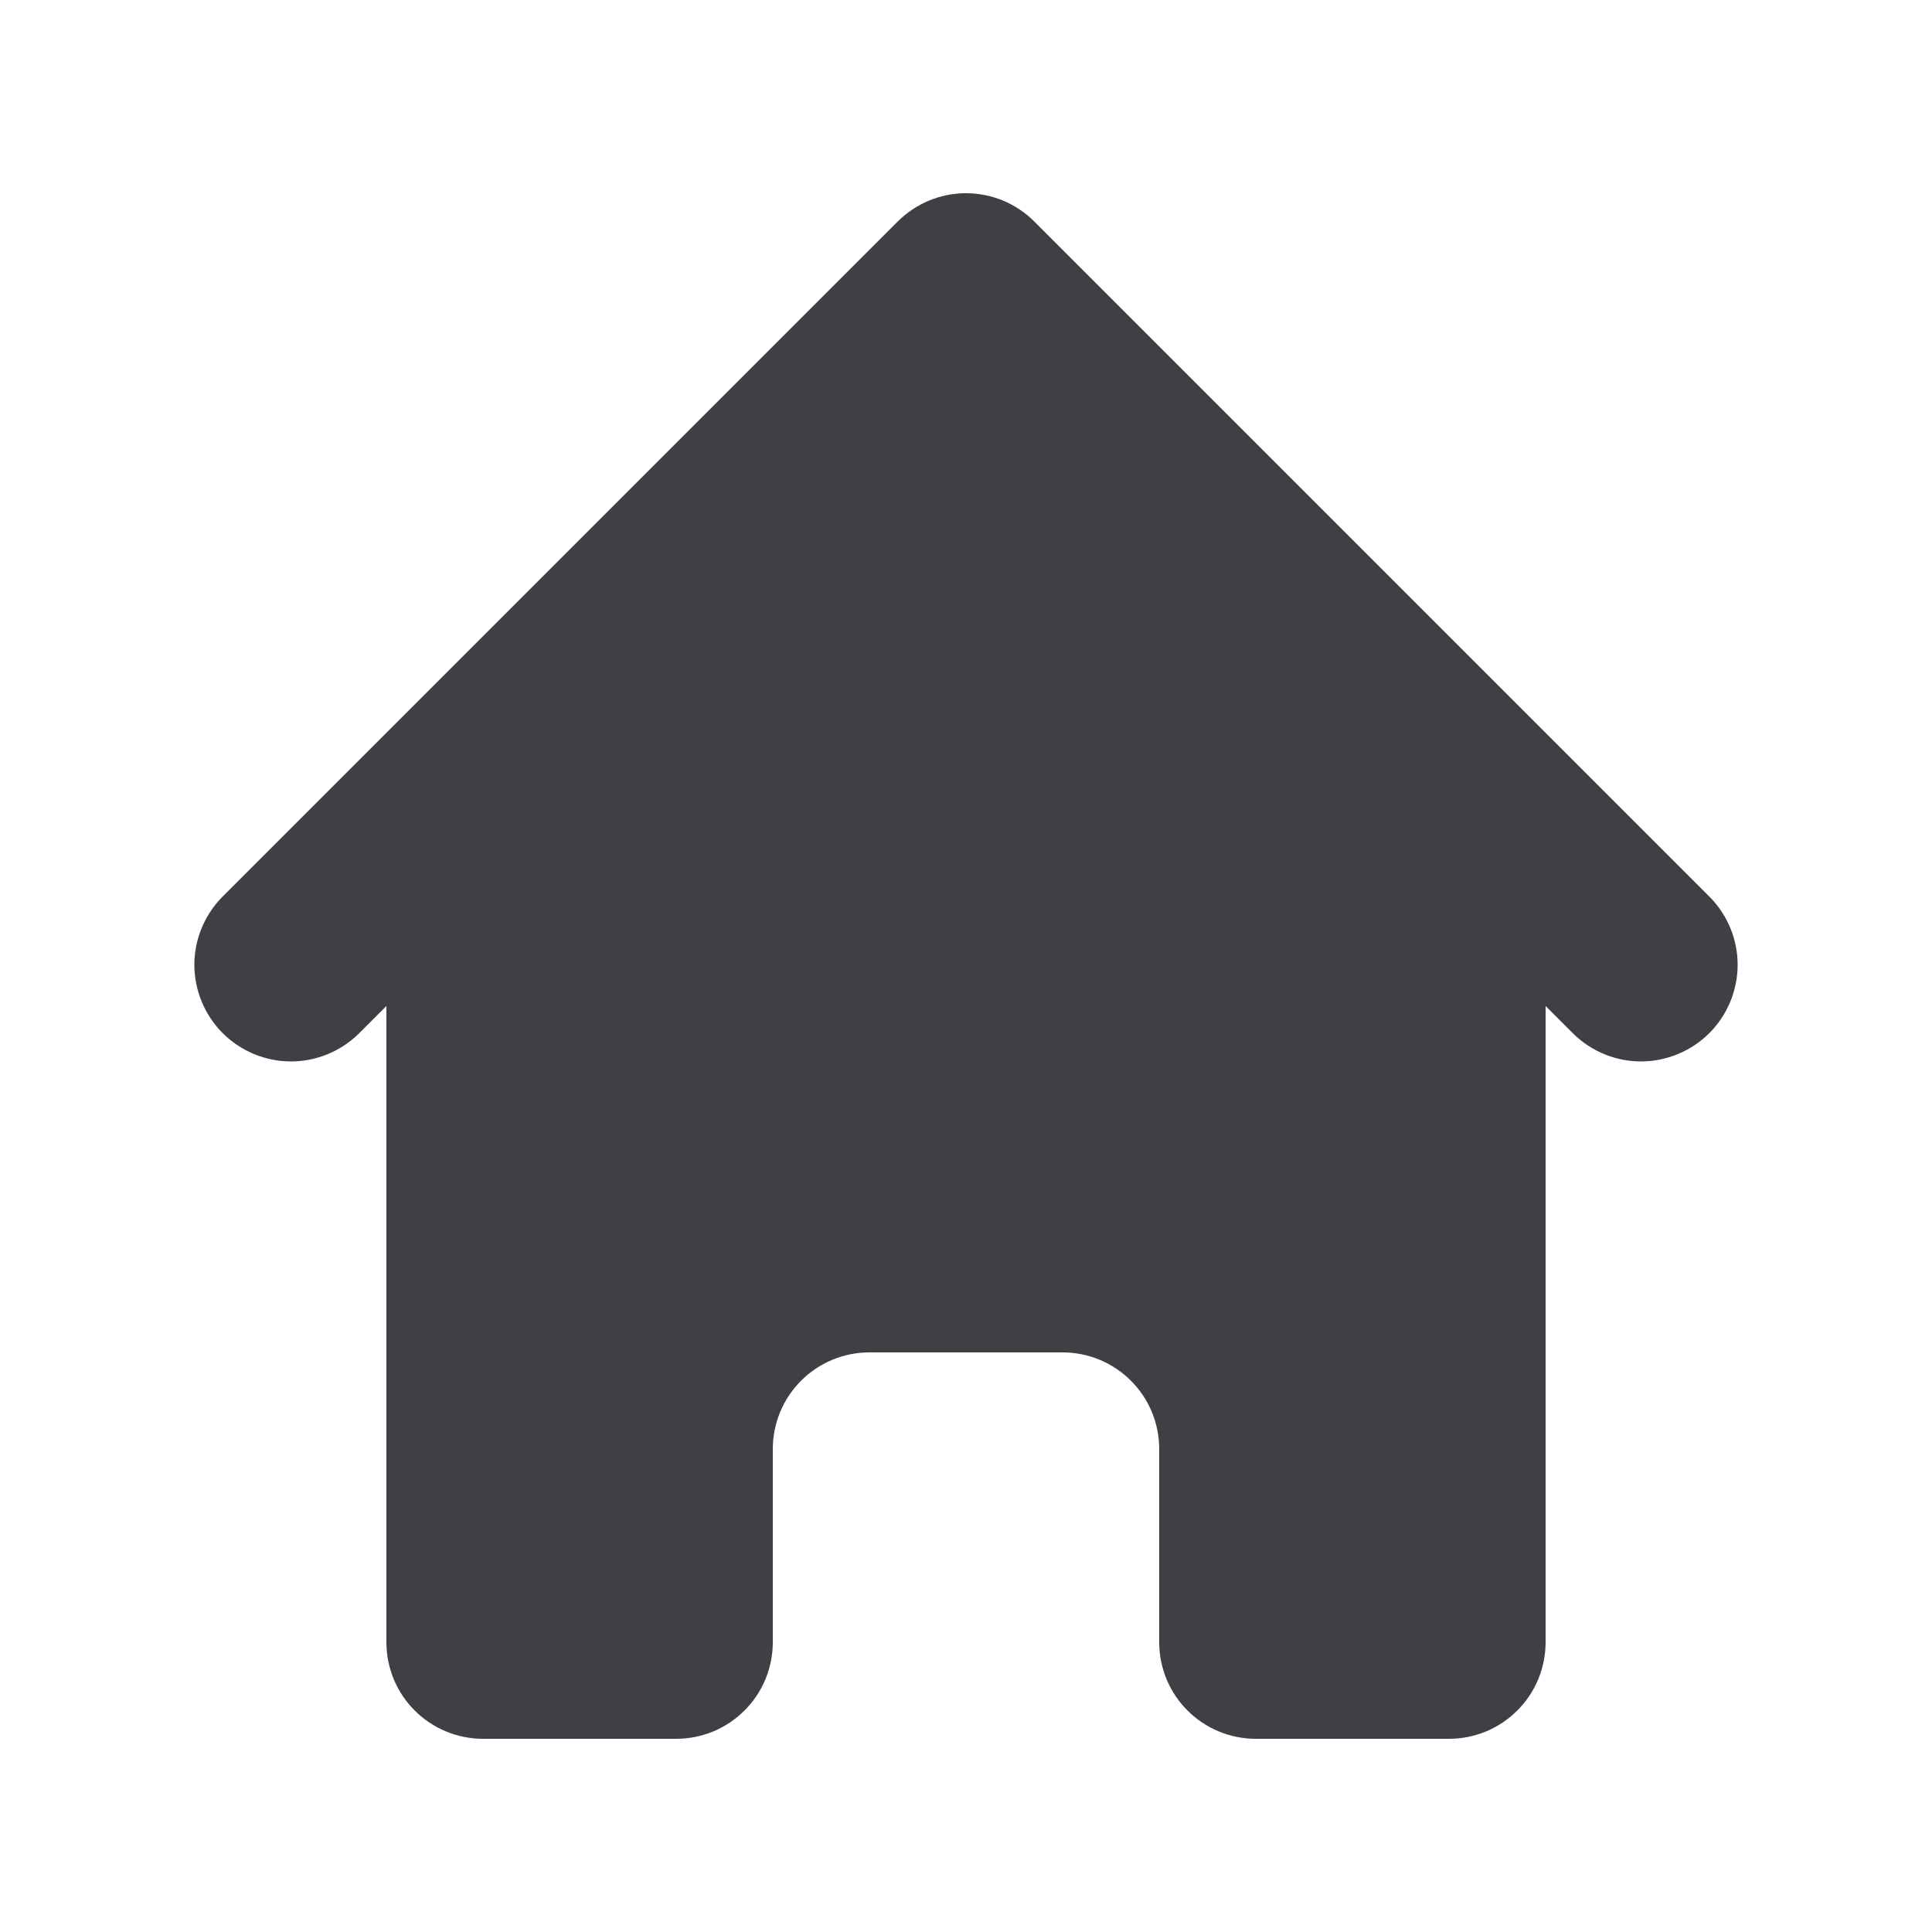
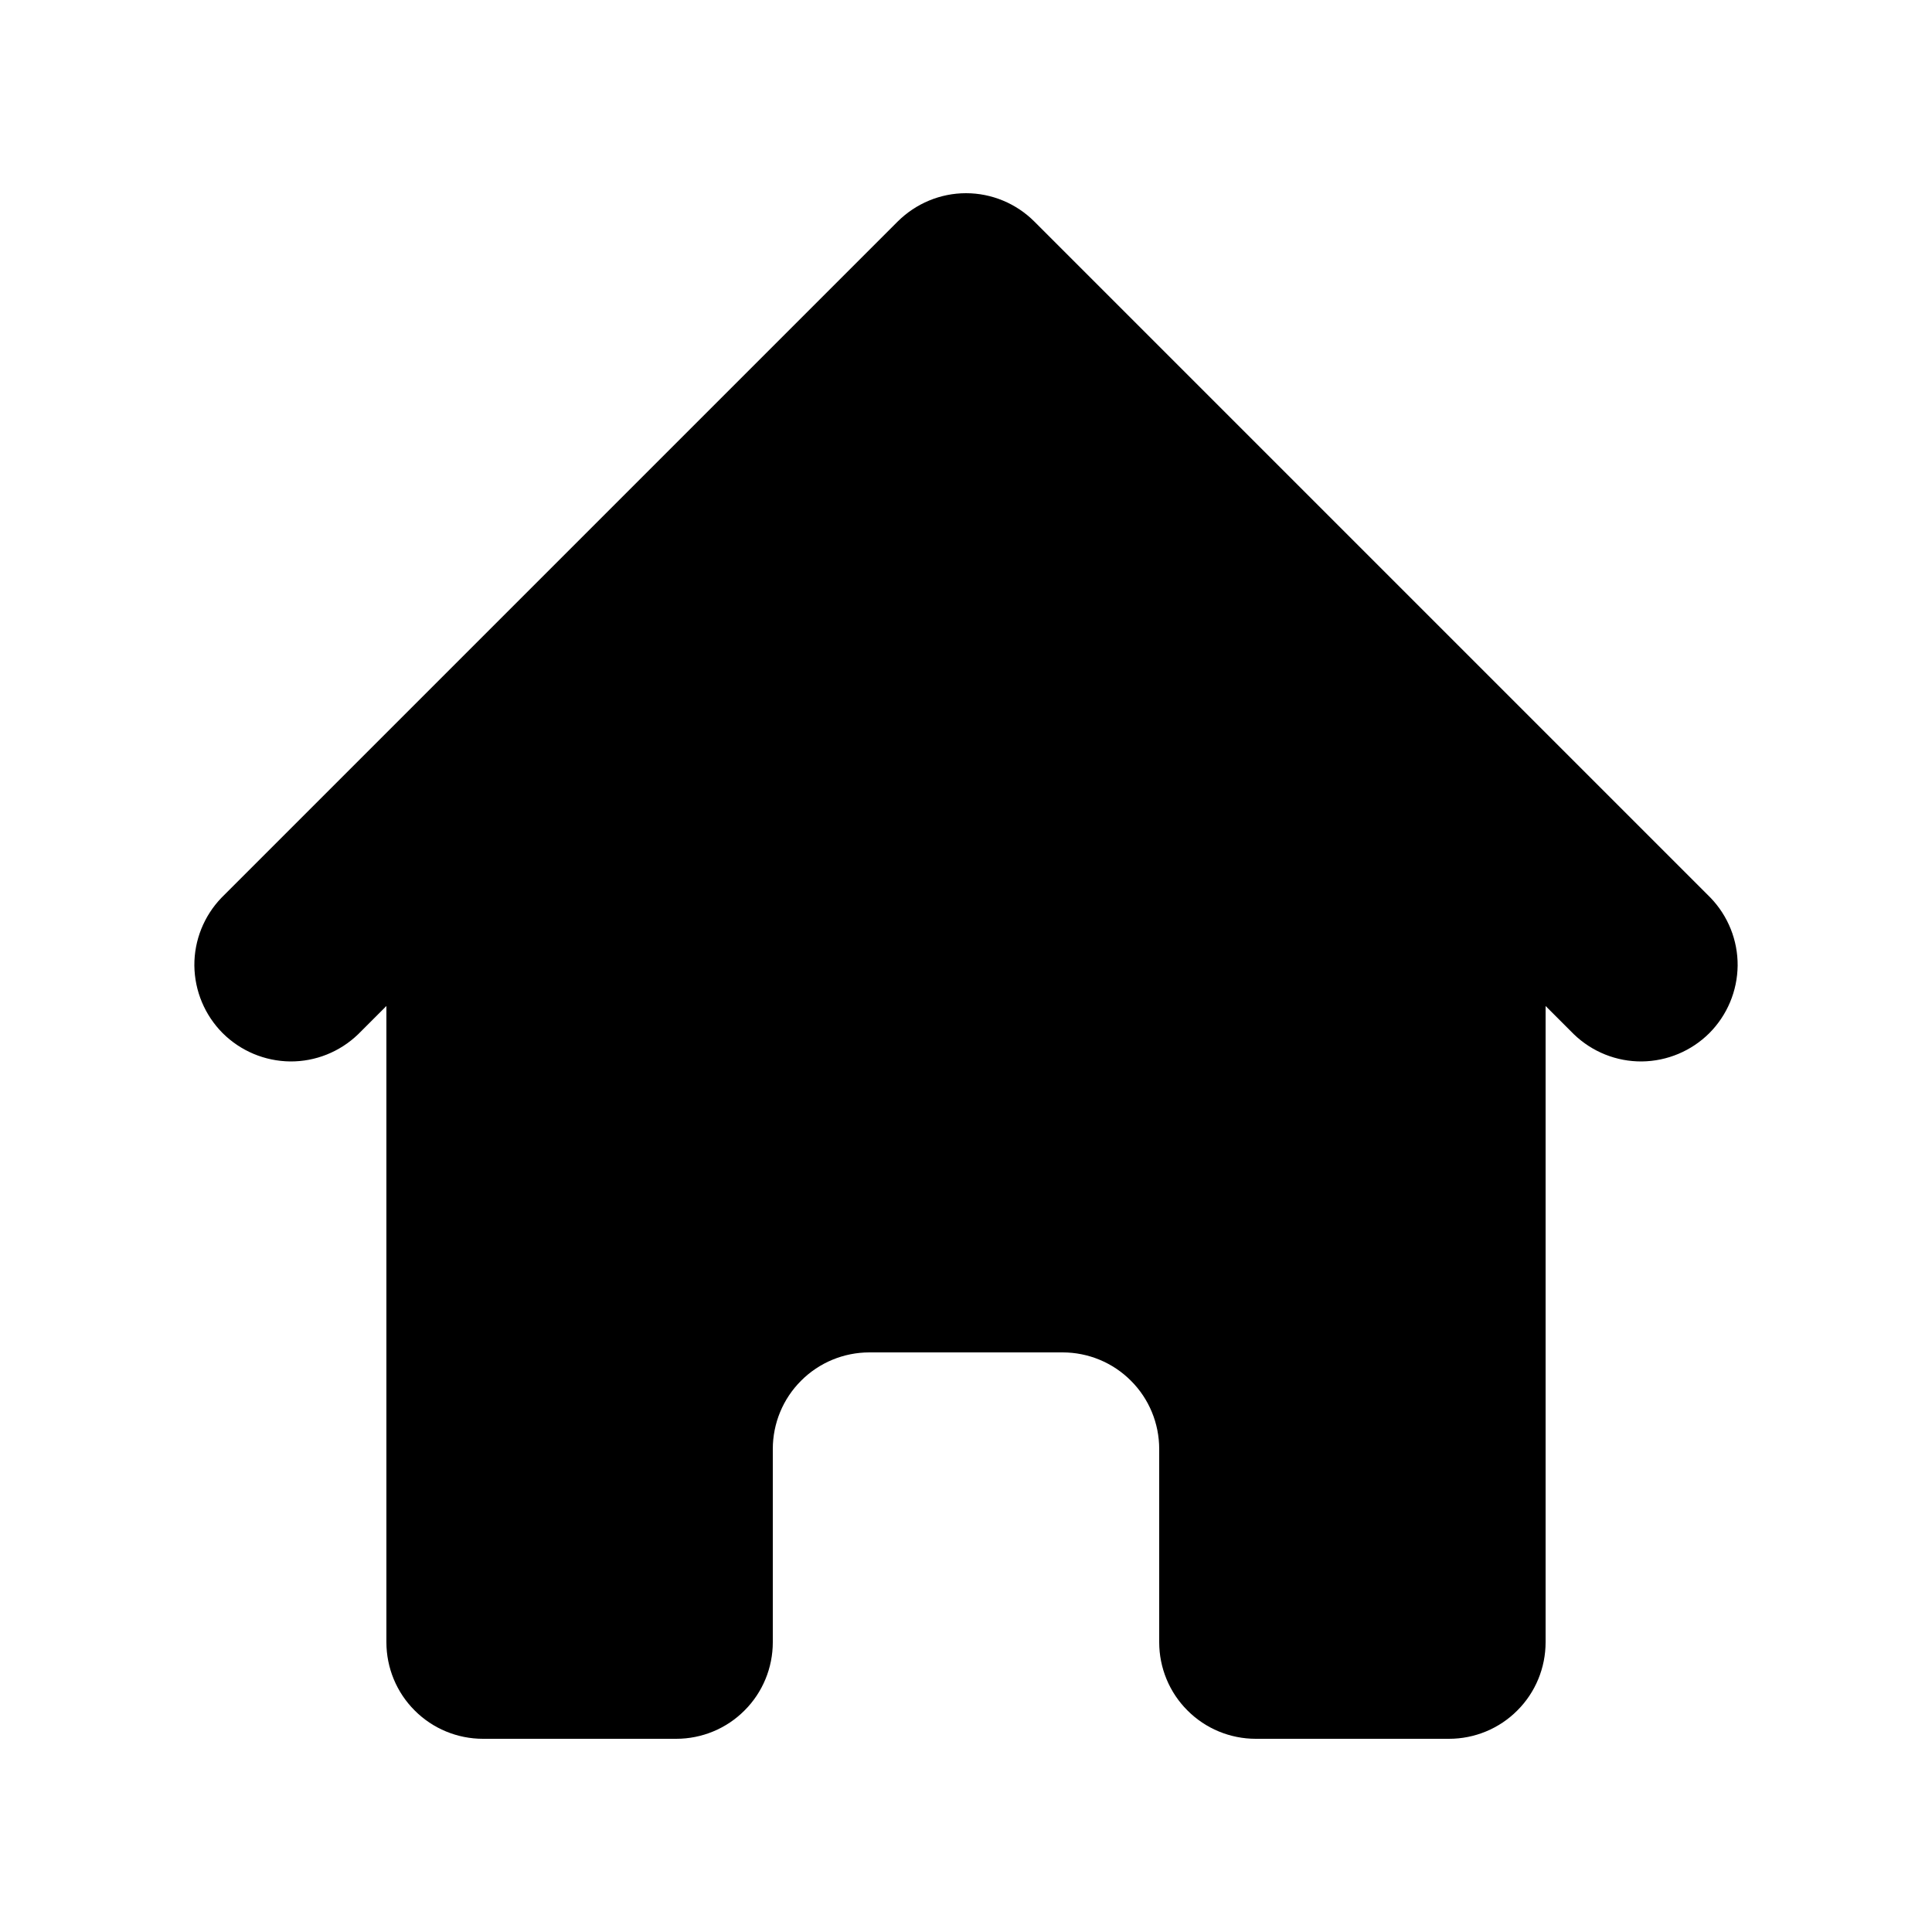
<svg xmlns="http://www.w3.org/2000/svg" width="20" height="20" viewBox="0 0 20 20" fill="none">
-   <path d="M10.707 2.293C10.52 2.106 10.265 2 10 2C9.735 2 9.481 2.106 9.293 2.293L2.293 9.293C2.111 9.482 2.01 9.734 2.012 9.996C2.015 10.259 2.12 10.509 2.305 10.695C2.491 10.88 2.741 10.985 3.004 10.988C3.266 10.99 3.518 10.889 3.707 10.707L4 10.414V17C4 17.265 4.105 17.52 4.293 17.707C4.48 17.895 4.735 18 5 18H7C7.265 18 7.52 17.895 7.707 17.707C7.895 17.52 8 17.265 8 17V15C8 14.735 8.105 14.48 8.293 14.293C8.48 14.105 8.735 14 9 14H11C11.265 14 11.52 14.105 11.707 14.293C11.895 14.48 12 14.735 12 15V17C12 17.265 12.105 17.52 12.293 17.707C12.48 17.895 12.735 18 13 18H15C15.265 18 15.52 17.895 15.707 17.707C15.895 17.52 16 17.265 16 17V10.414L16.293 10.707C16.482 10.889 16.734 10.99 16.996 10.988C17.259 10.985 17.509 10.88 17.695 10.695C17.88 10.509 17.985 10.259 17.988 9.996C17.99 9.734 17.889 9.482 17.707 9.293L10.707 2.293Z" fill="#3F3F46" />
+   <path d="M10.707 2.293C10.52 2.106 10.265 2 10 2C9.735 2 9.481 2.106 9.293 2.293L2.293 9.293C2.111 9.482 2.01 9.734 2.012 9.996C2.015 10.259 2.12 10.509 2.305 10.695C2.491 10.88 2.741 10.985 3.004 10.988C3.266 10.99 3.518 10.889 3.707 10.707L4 10.414V17C4 17.265 4.105 17.52 4.293 17.707C4.48 17.895 4.735 18 5 18H7C7.265 18 7.52 17.895 7.707 17.707C7.895 17.52 8 17.265 8 17V15C8 14.735 8.105 14.48 8.293 14.293C8.48 14.105 8.735 14 9 14H11C11.265 14 11.52 14.105 11.707 14.293C11.895 14.48 12 14.735 12 15V17C12 17.265 12.105 17.52 12.293 17.707C12.48 17.895 12.735 18 13 18H15C15.265 18 15.52 17.895 15.707 17.707C15.895 17.52 16 17.265 16 17V10.414L16.293 10.707C16.482 10.889 16.734 10.99 16.996 10.988C17.259 10.985 17.509 10.88 17.695 10.695C17.88 10.509 17.985 10.259 17.988 9.996C17.99 9.734 17.889 9.482 17.707 9.293L10.707 2.293Z" fill="currentColor" />
</svg>
